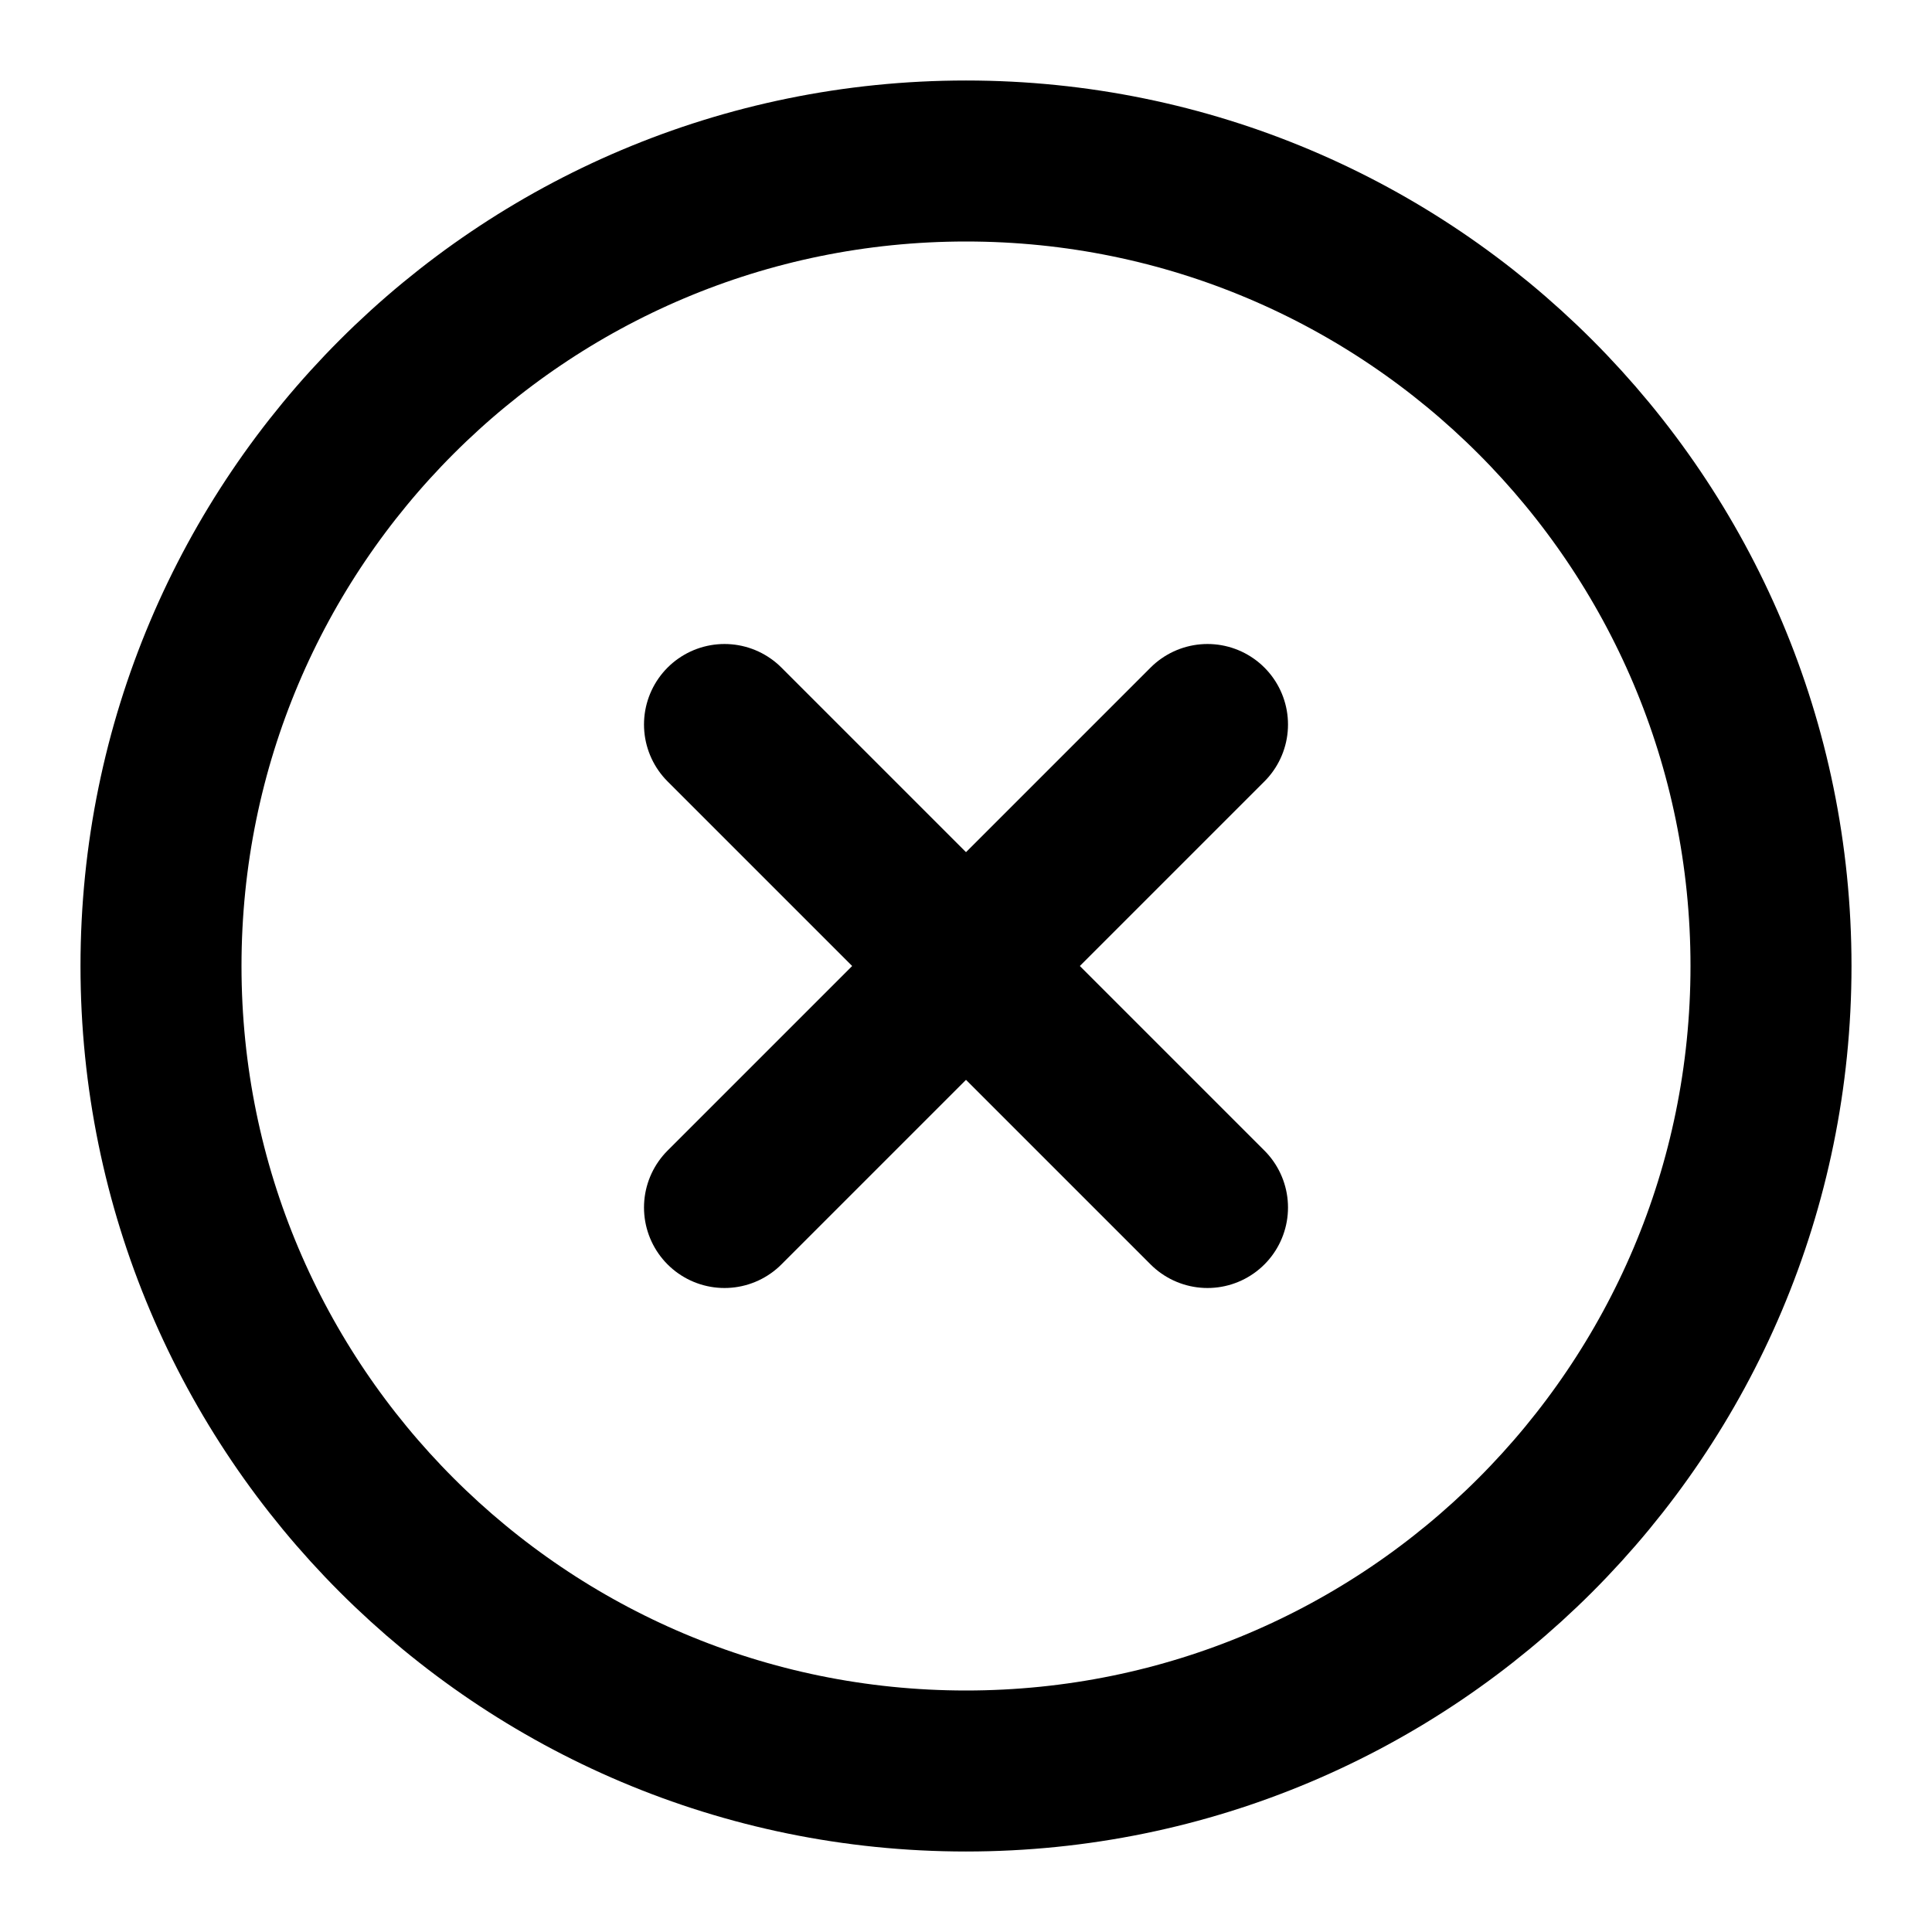
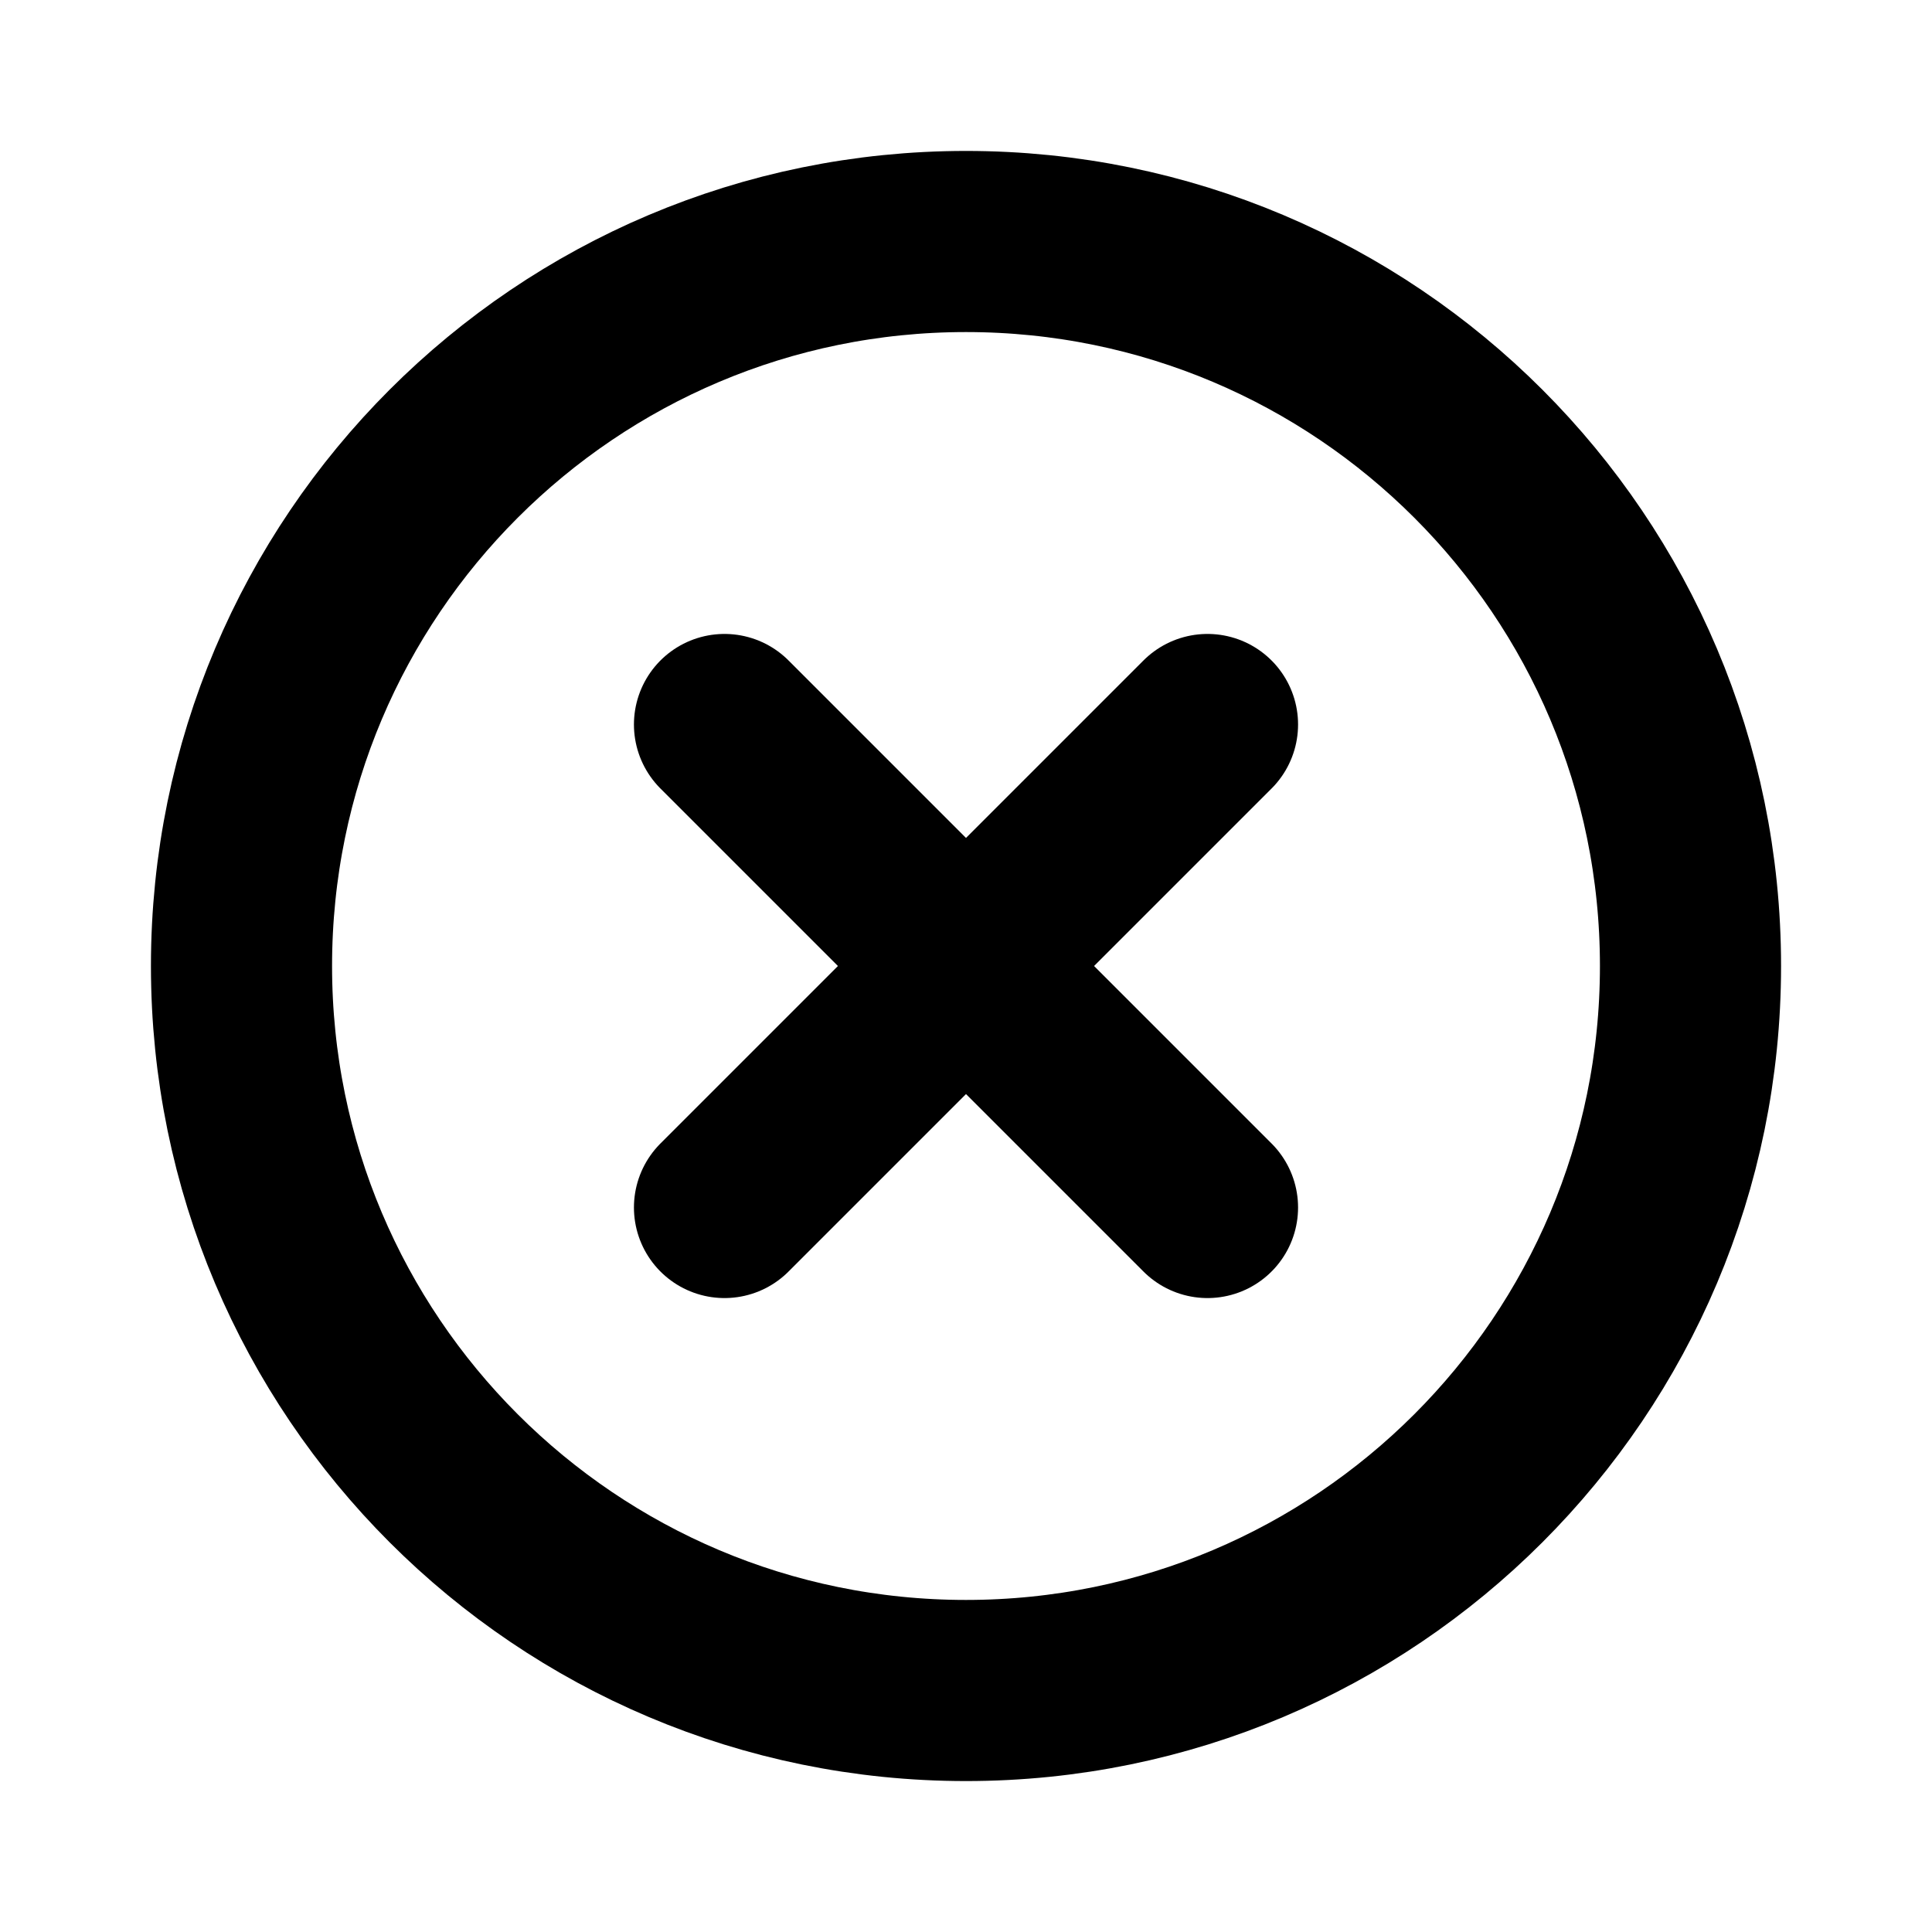
- <svg xmlns="http://www.w3.org/2000/svg" width="24" height="24" viewBox="0 0 24 24" fill="none" stroke="currentColor" stroke-width="2" stroke-linecap="round" stroke-linejoin="round">
-   <circle cx="12" cy="12" r="10" />
-   <path d="m15 9-6 6" />
-   <path d="m9 9 6 6" />
+ <svg xmlns="http://www.w3.org/2000/svg" width="24" height="24" viewBox="0 0 24 24" fill="none">
+   <path d="M12 21C16.971 21 21 16.971 21 12C21 7.029 16.971 3 12 3C7.029 3 3 7.029 3 12C3 16.971 7.029 21 12 21Z" stroke="currentColor" stroke-width="2.25" stroke-linecap="round" stroke-linejoin="round" />
+   <path d="M9 9L15 15M15 9L9 15" stroke="currentColor" stroke-width="2.25" stroke-linecap="round" stroke-linejoin="round" />
</svg>
